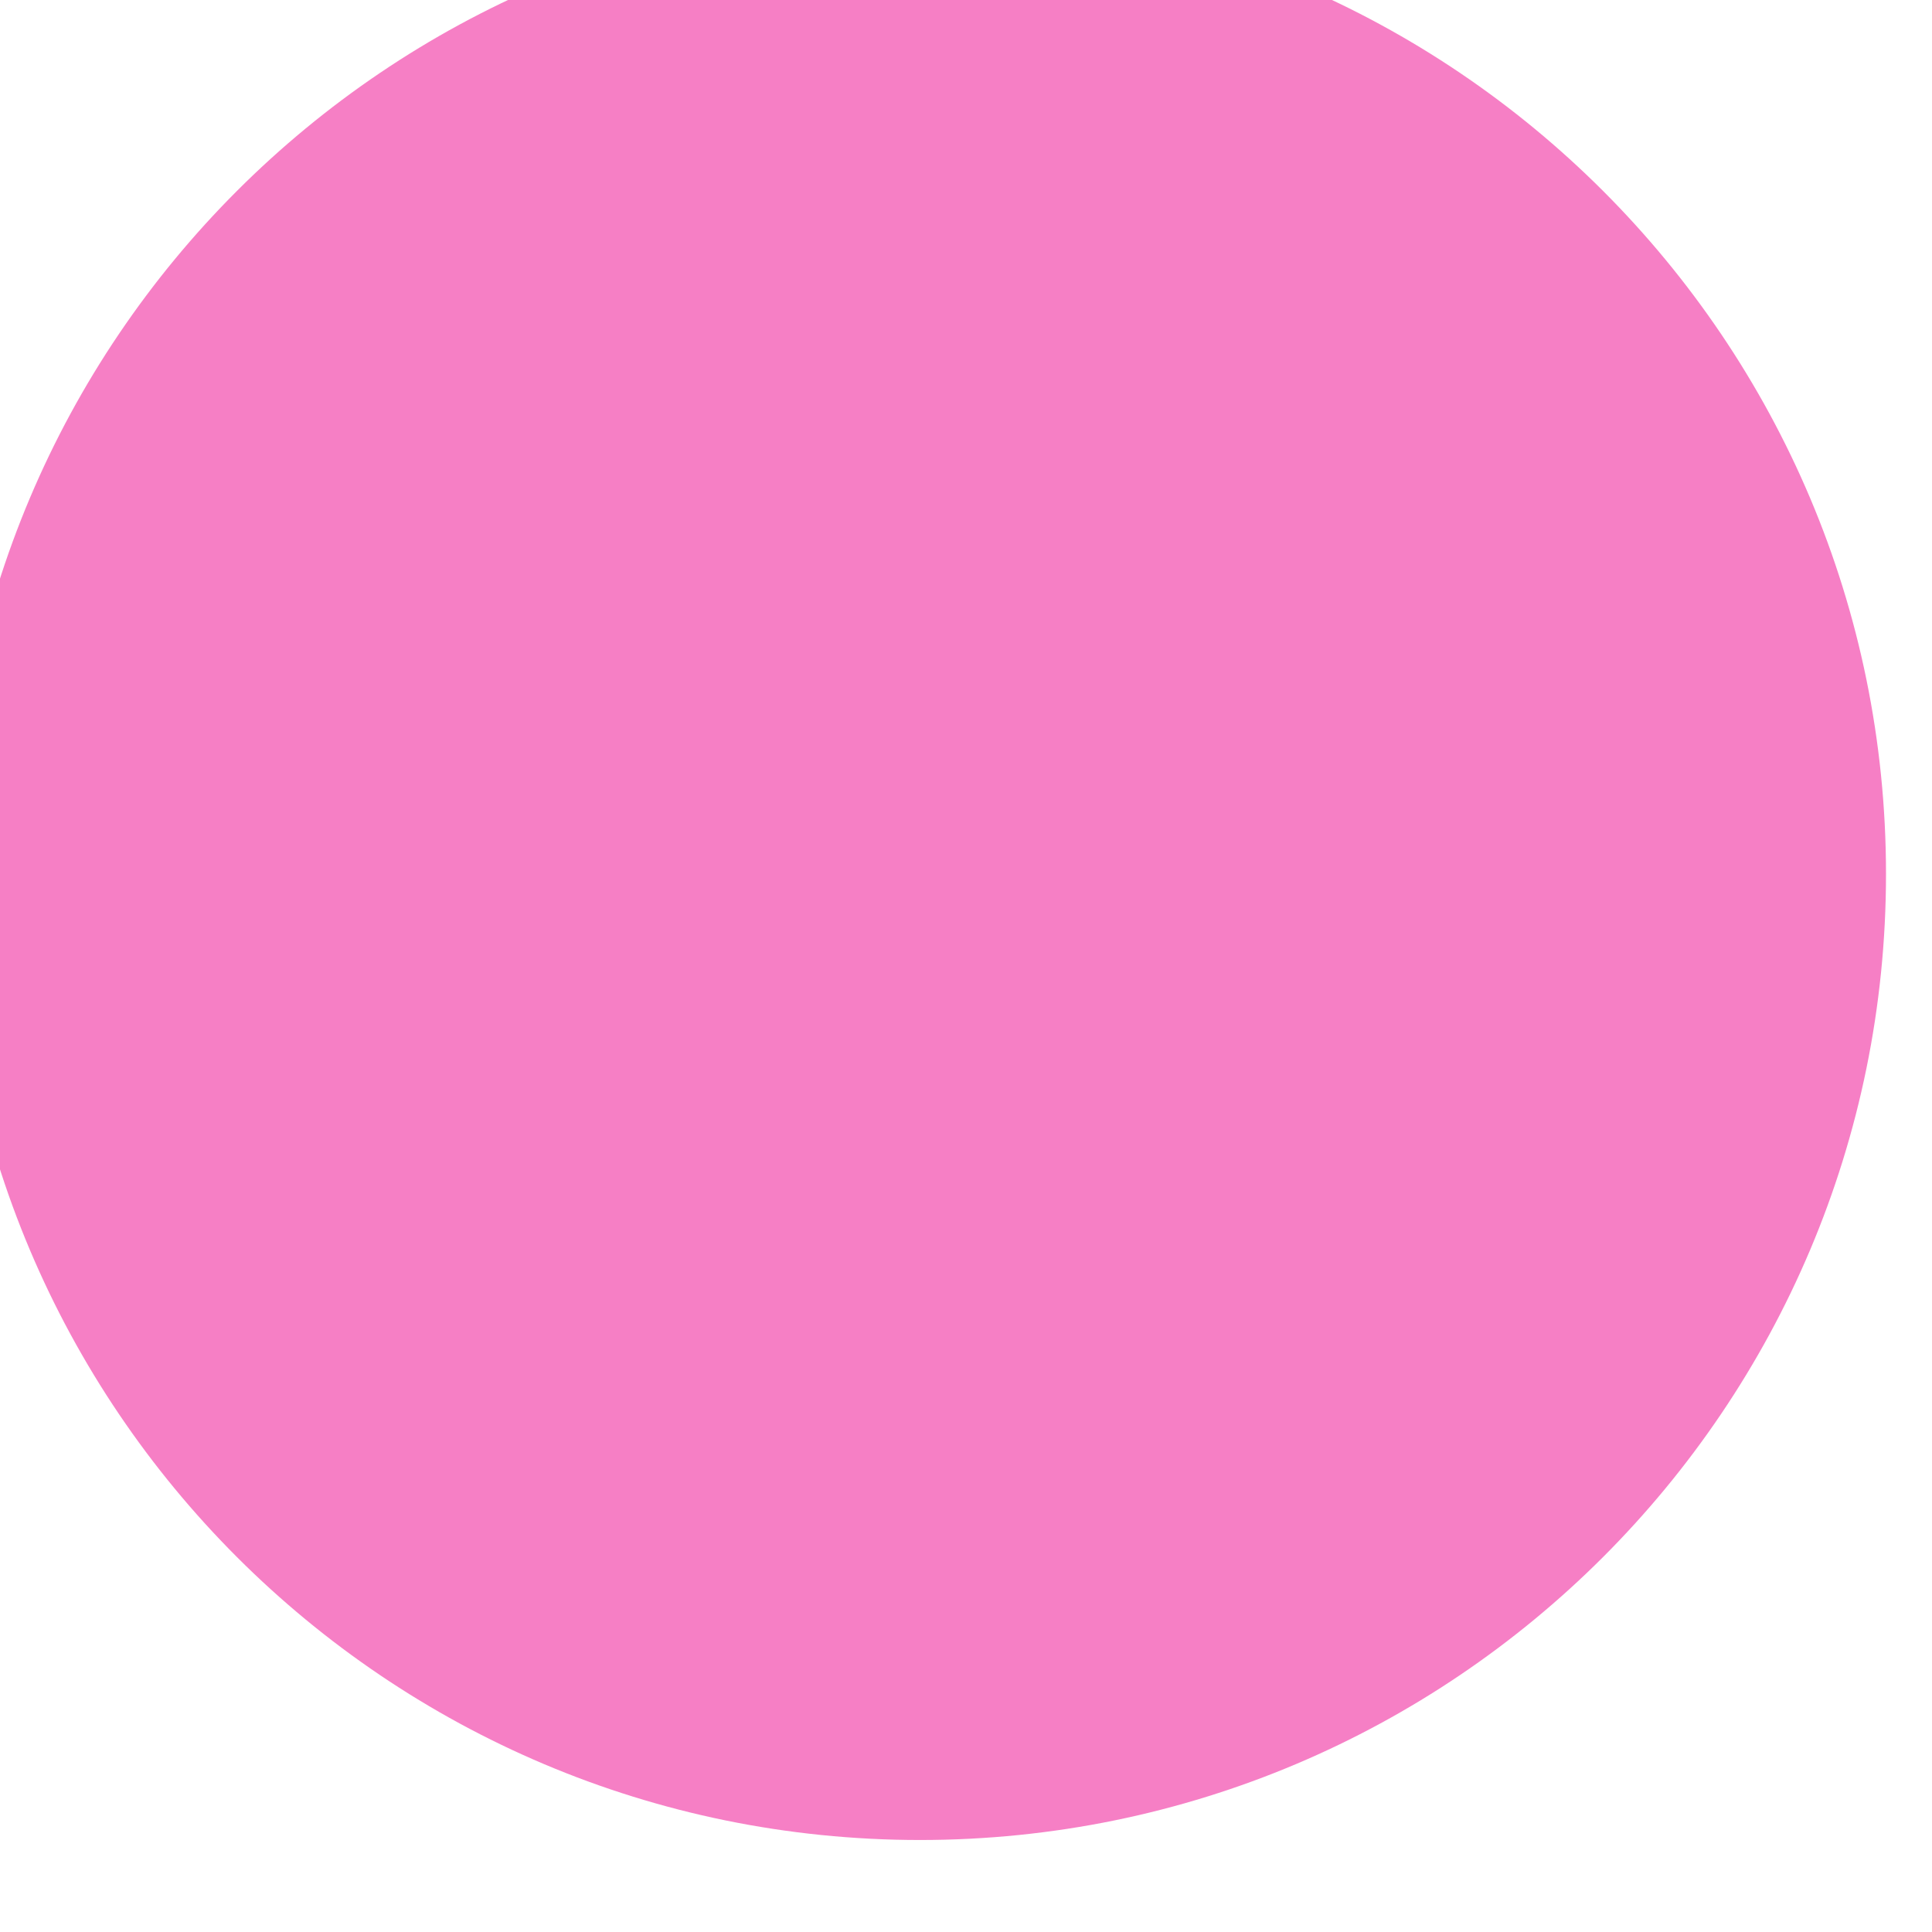
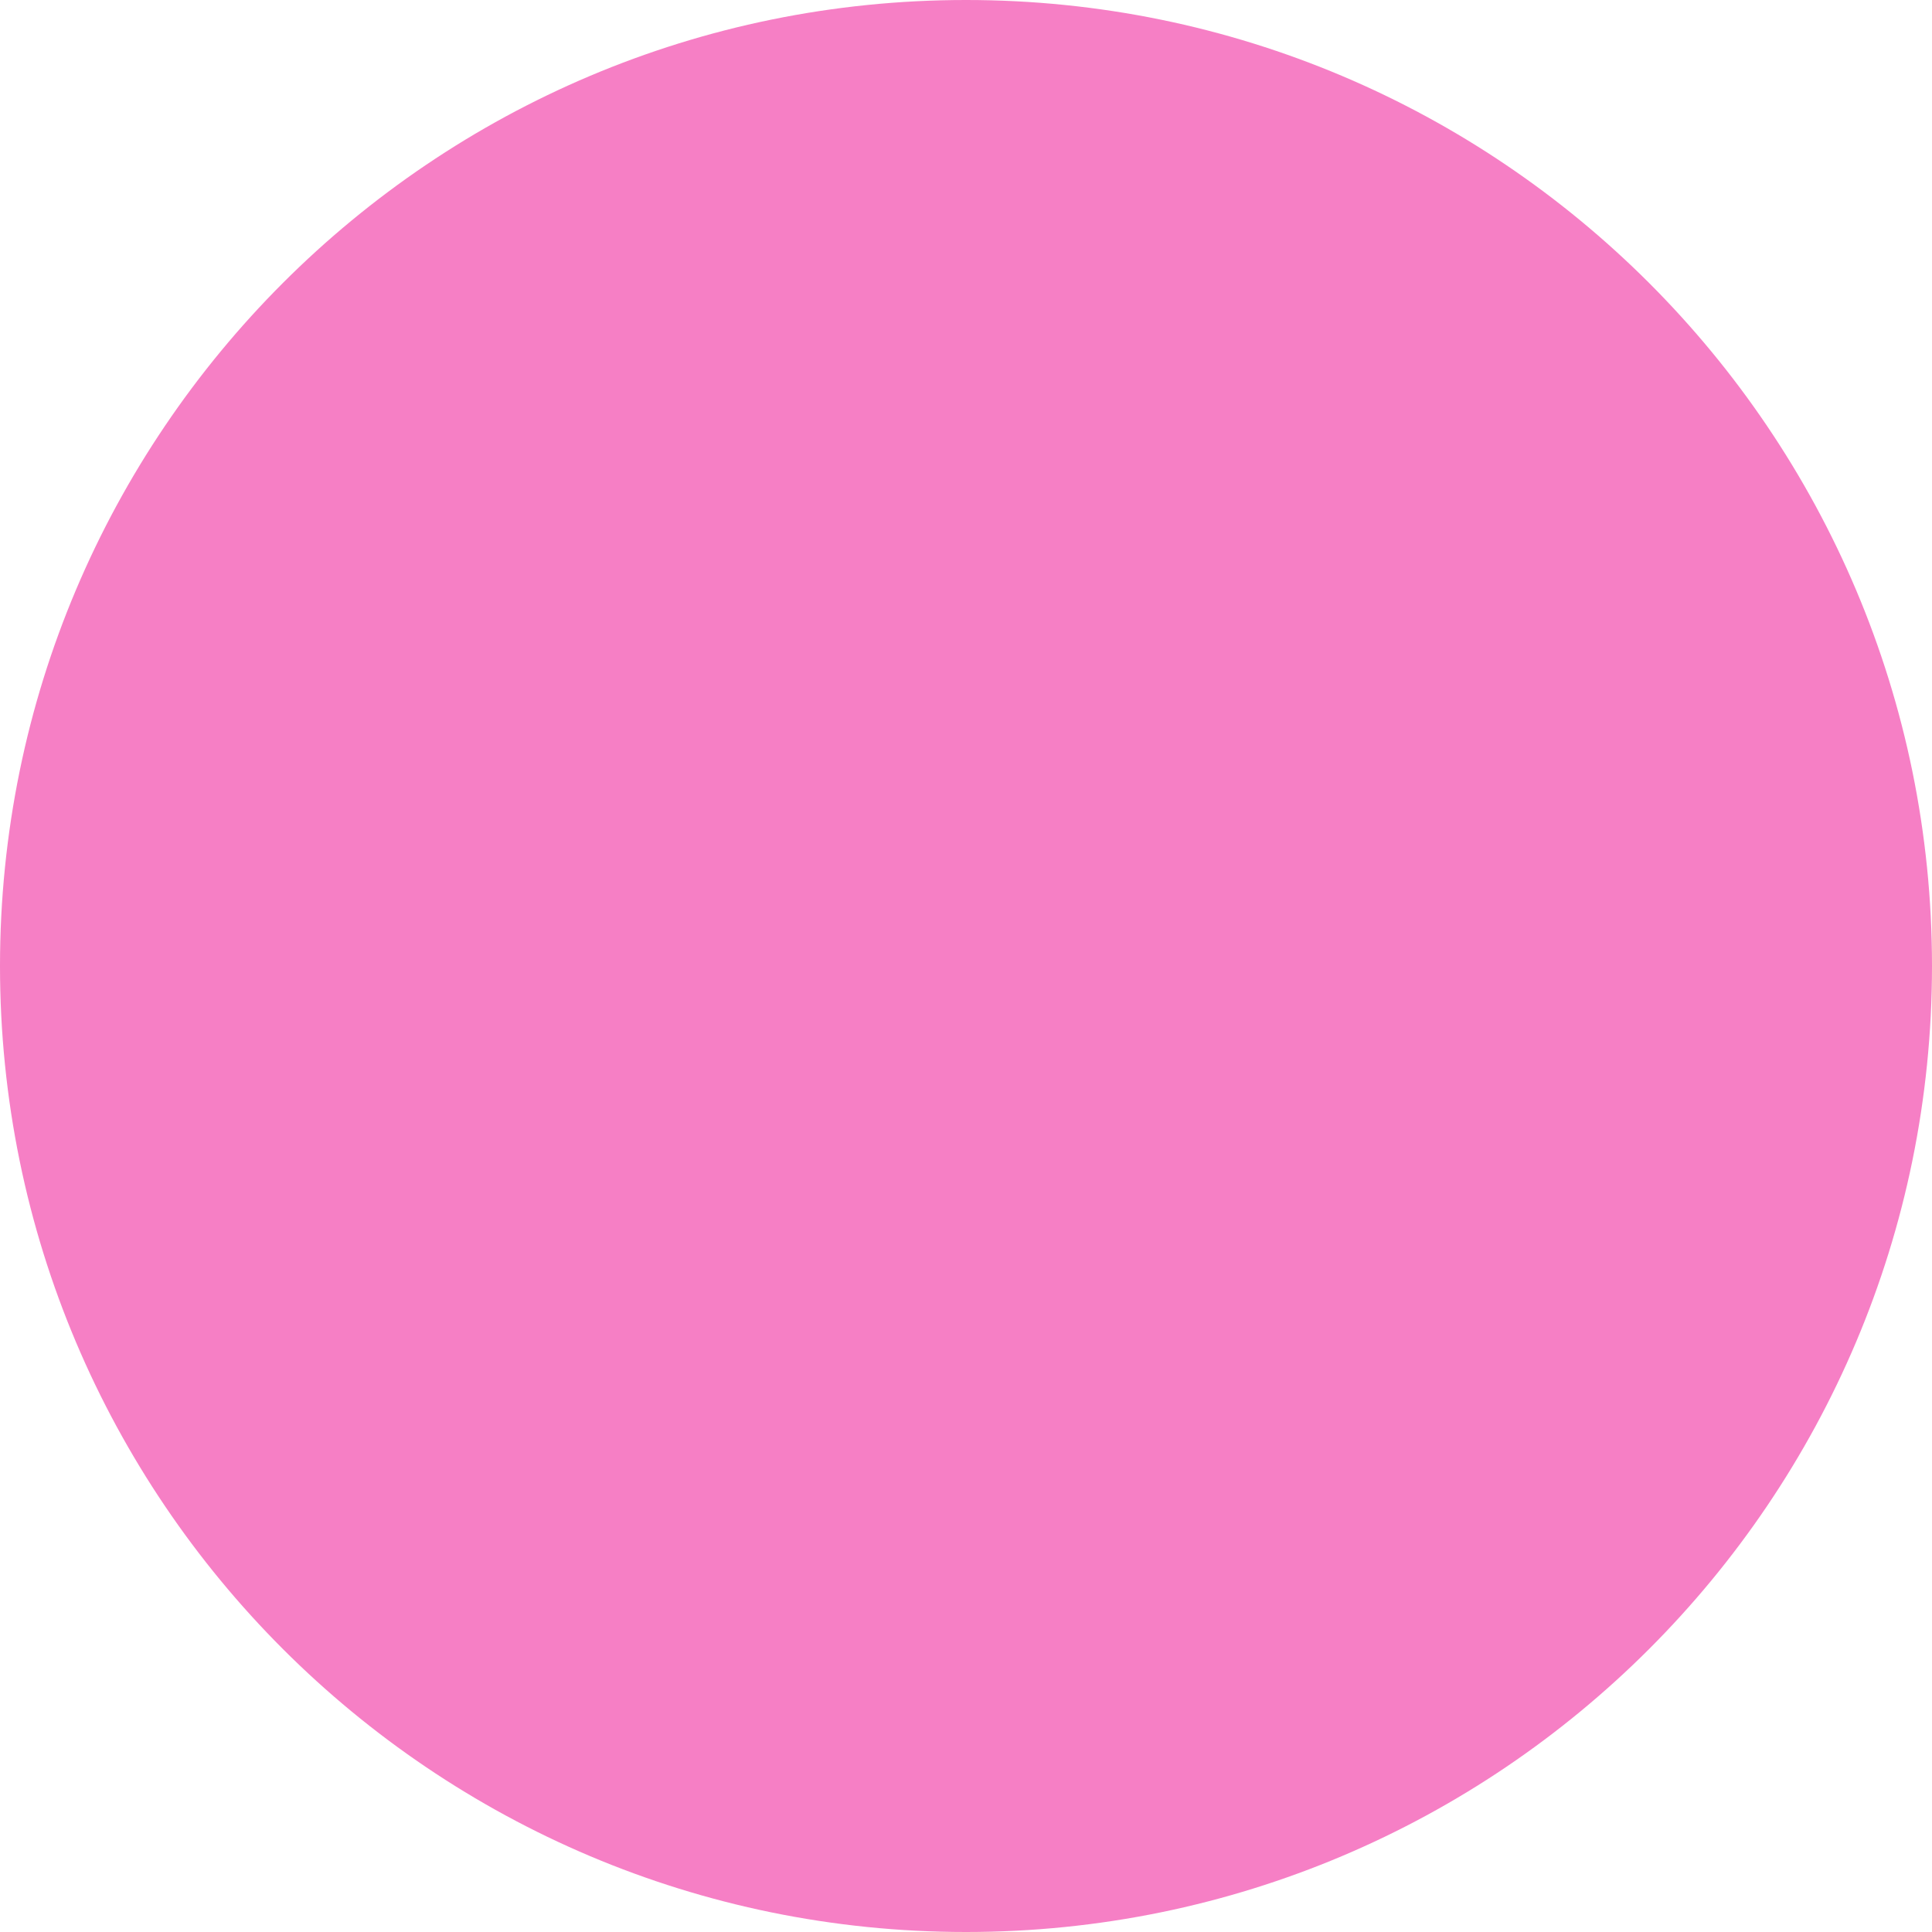
<svg xmlns="http://www.w3.org/2000/svg" version="1.1" id="Layer_1" x="0px" y="0px" width="21px" height="21px" viewBox="0 0 21 21" enable-background="new 0 0 21 21" xml:space="preserve">
-   <circle fill="#F67FC5" cx="10" cy="9.5" r="10.5" />
+   <circle fill="#F67FC5" cx="10.5" cy="10.5" r="10.5" />
</svg>
